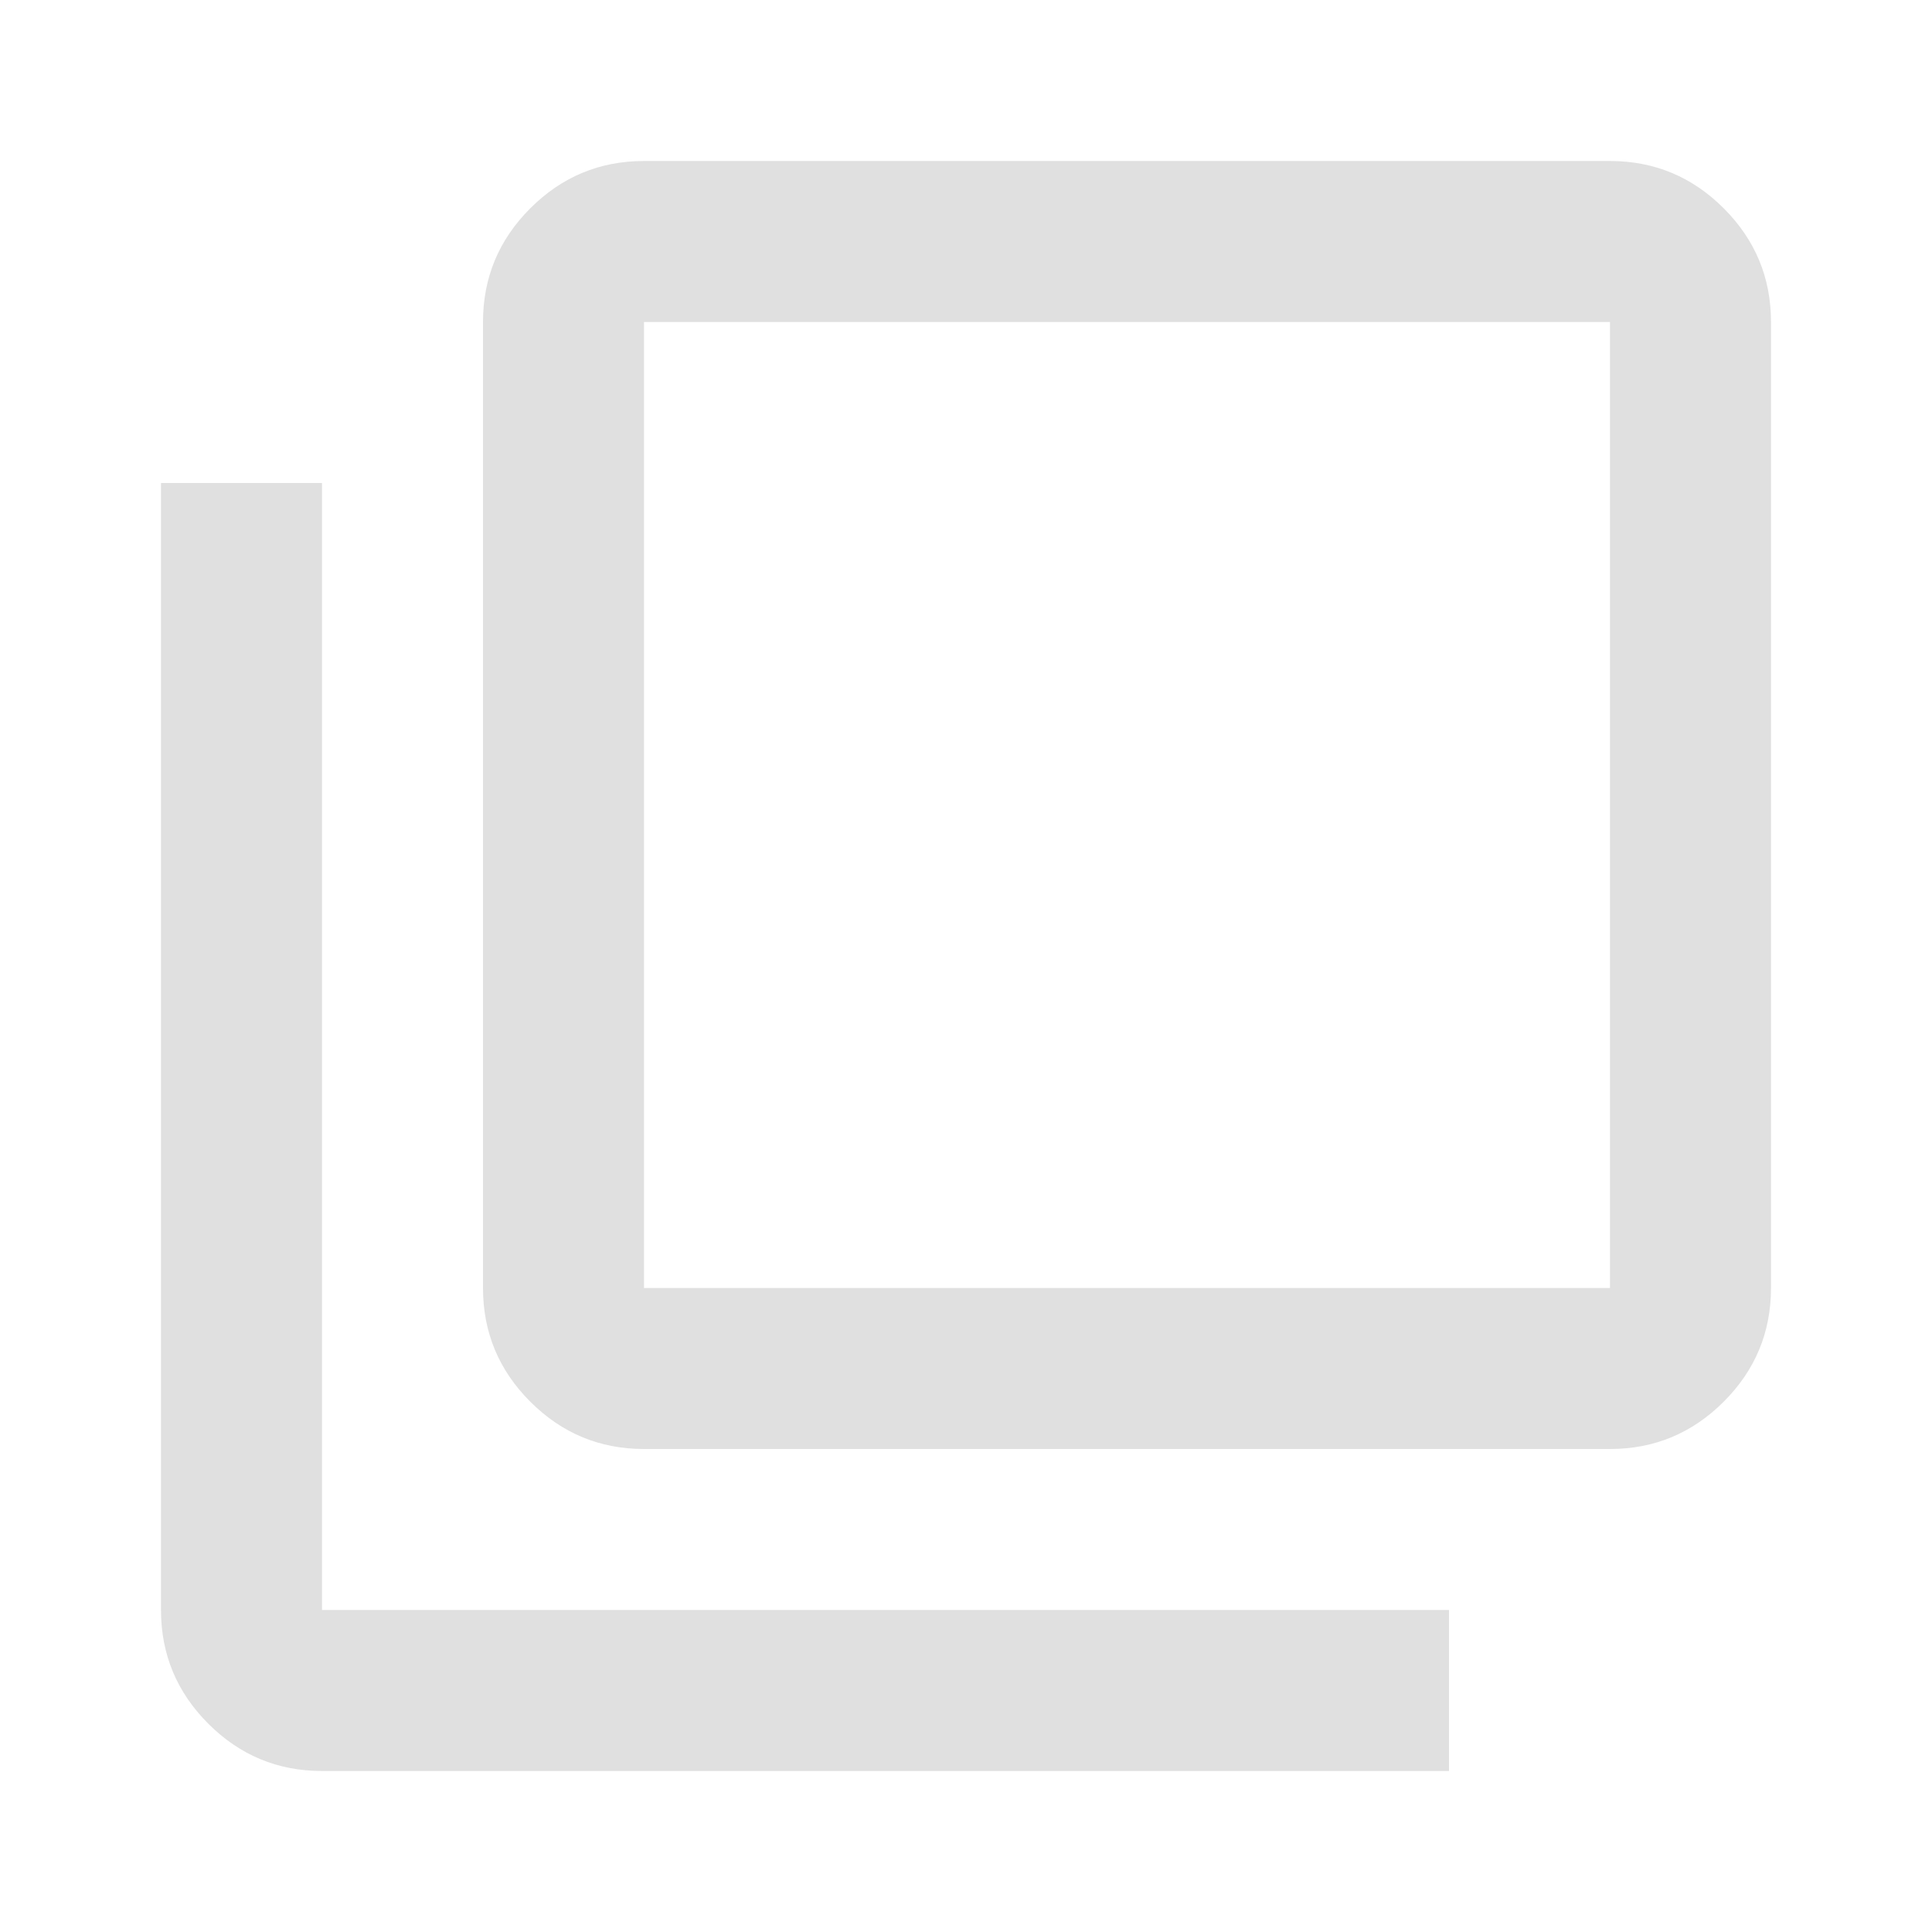
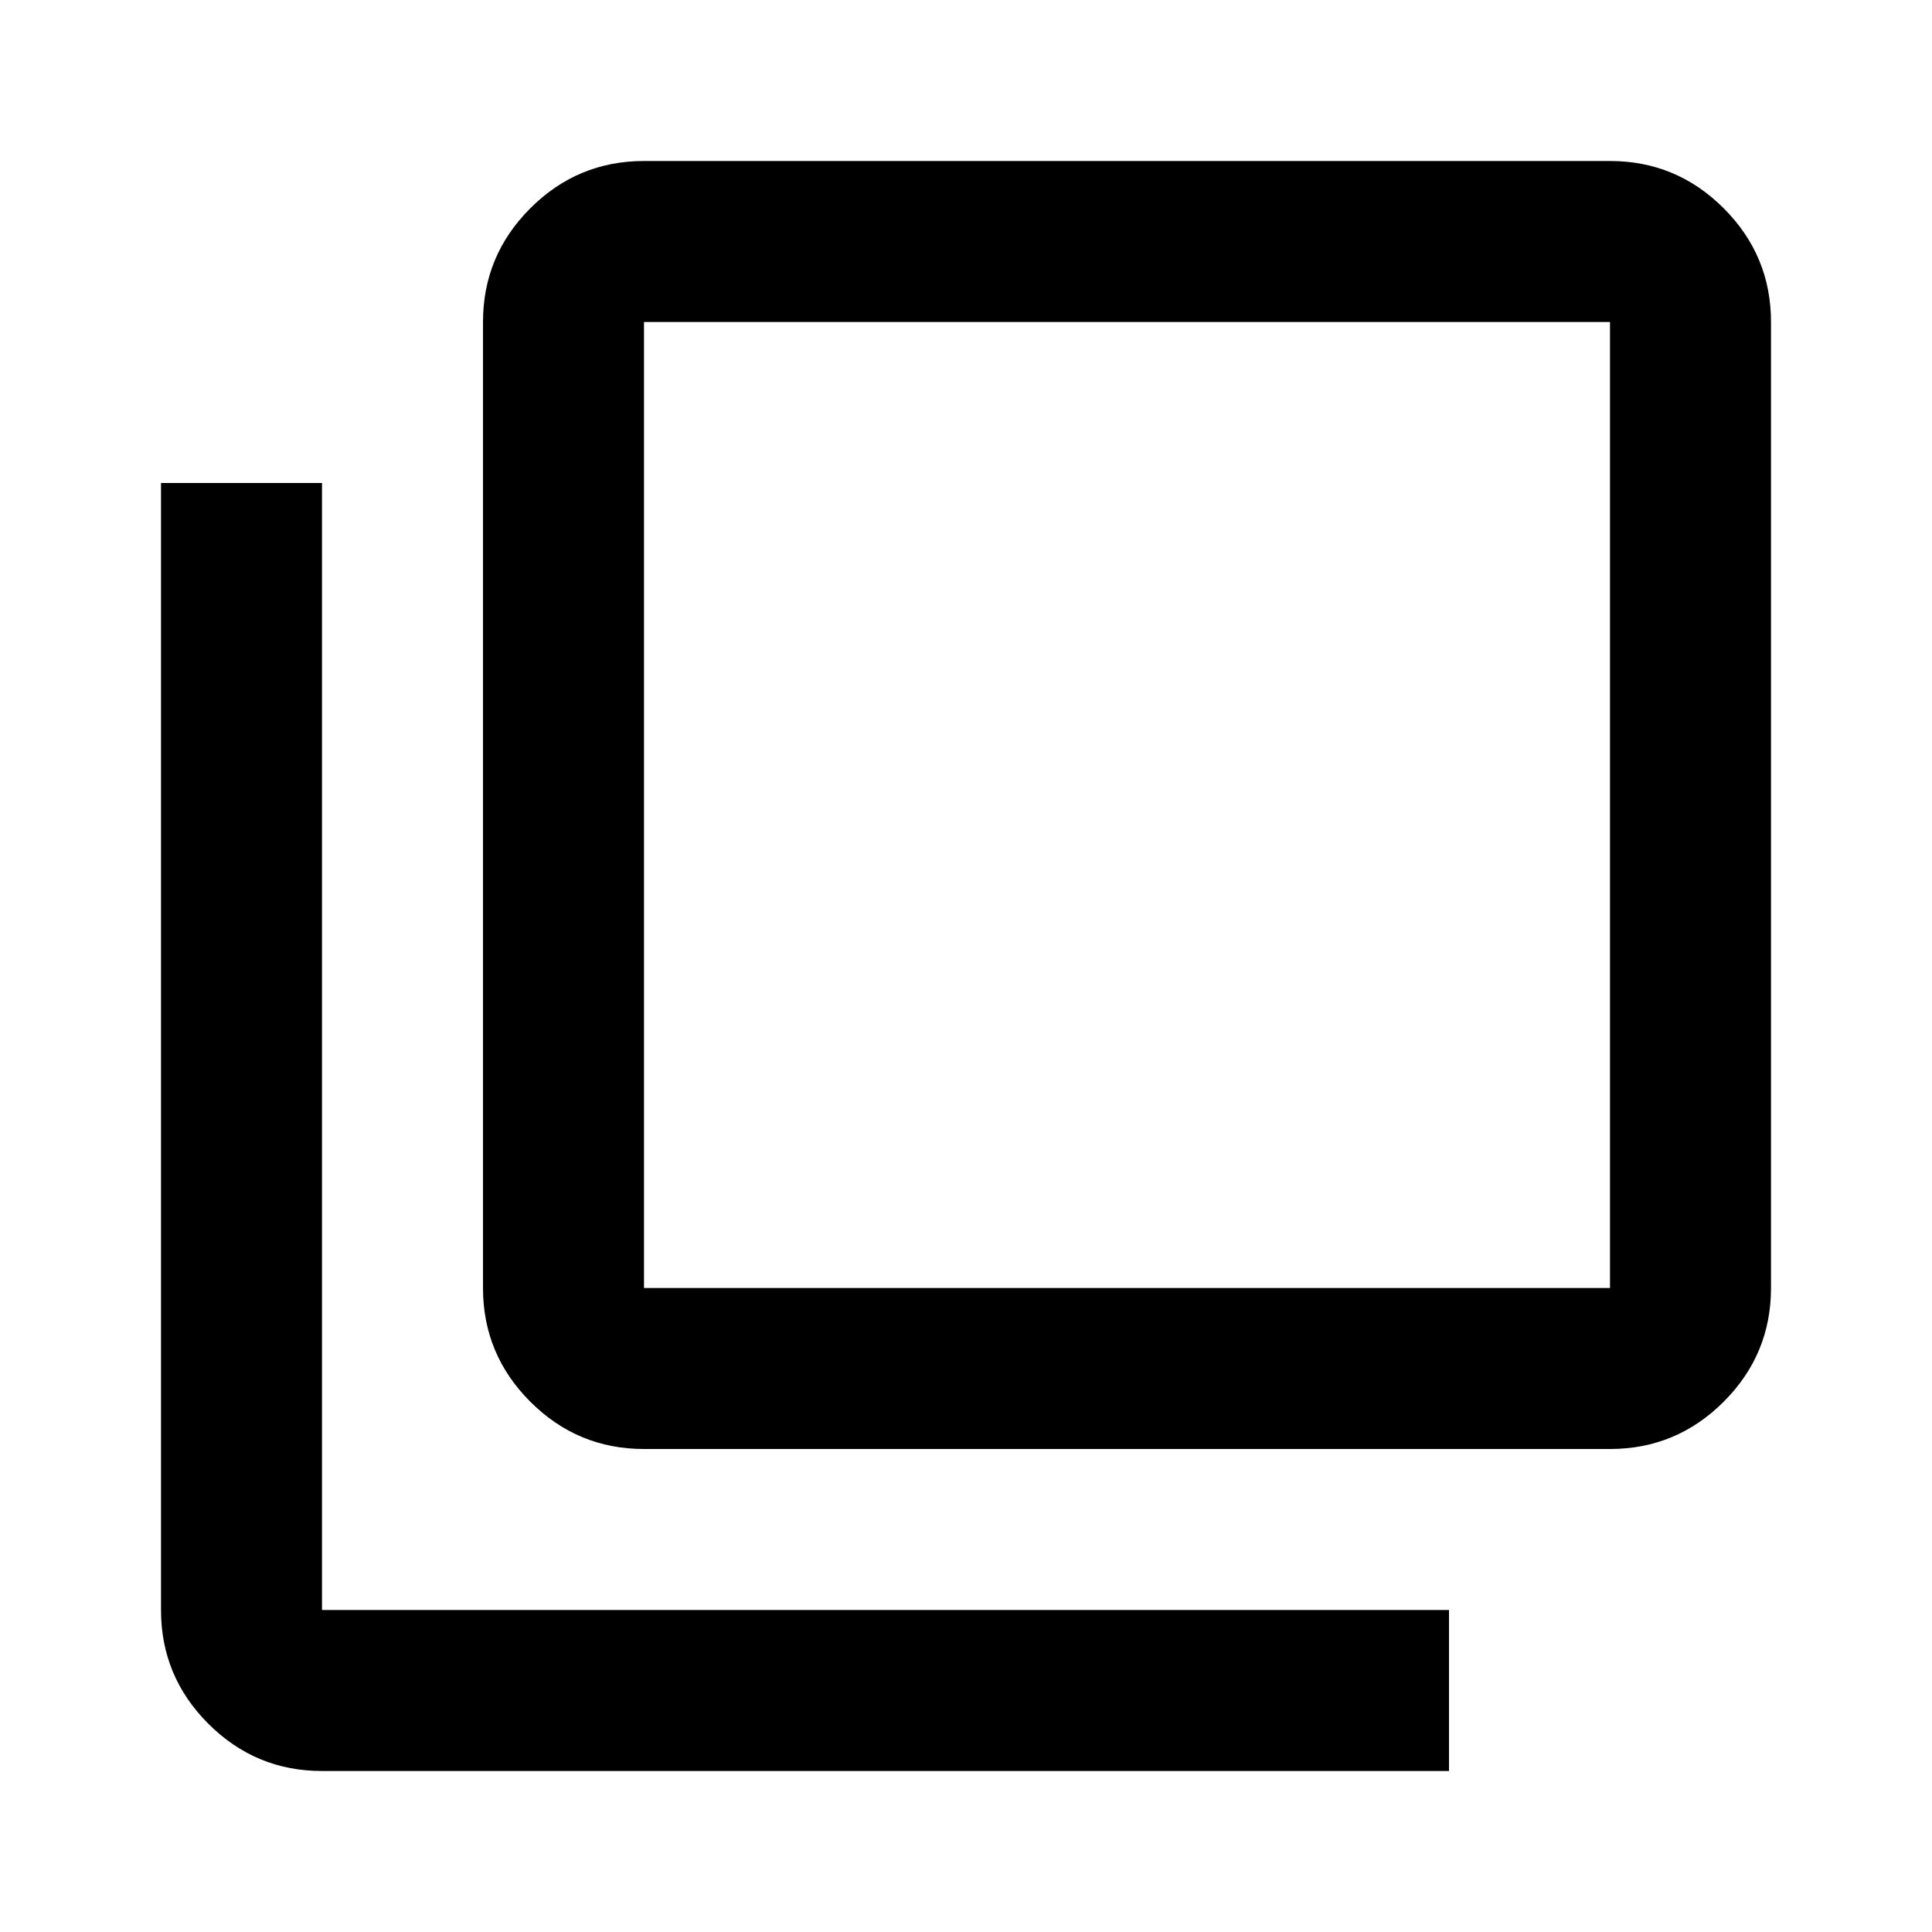
- <svg xmlns="http://www.w3.org/2000/svg" height="24px" viewBox="0 -960 960 960" width="24px" fill="#E0E0E0">
+ <svg xmlns="http://www.w3.org/2000/svg" height="24px" viewBox="0 -960 960 960" width="24px" fill="currentColor">
  <path d="M320-240q-33 0-56.5-23.5T240-320v-480q0-33 23.5-56.5T320-880h480q33 0 56.5 23.5T880-800v480q0 33-23.5 56.5T800-240H320Zm0-80h480v-480H320v480ZM160-80q-33 0-56.5-23.5T80-160v-560h80v560h560v80H160Zm160-720v480-480Z" />
</svg>
